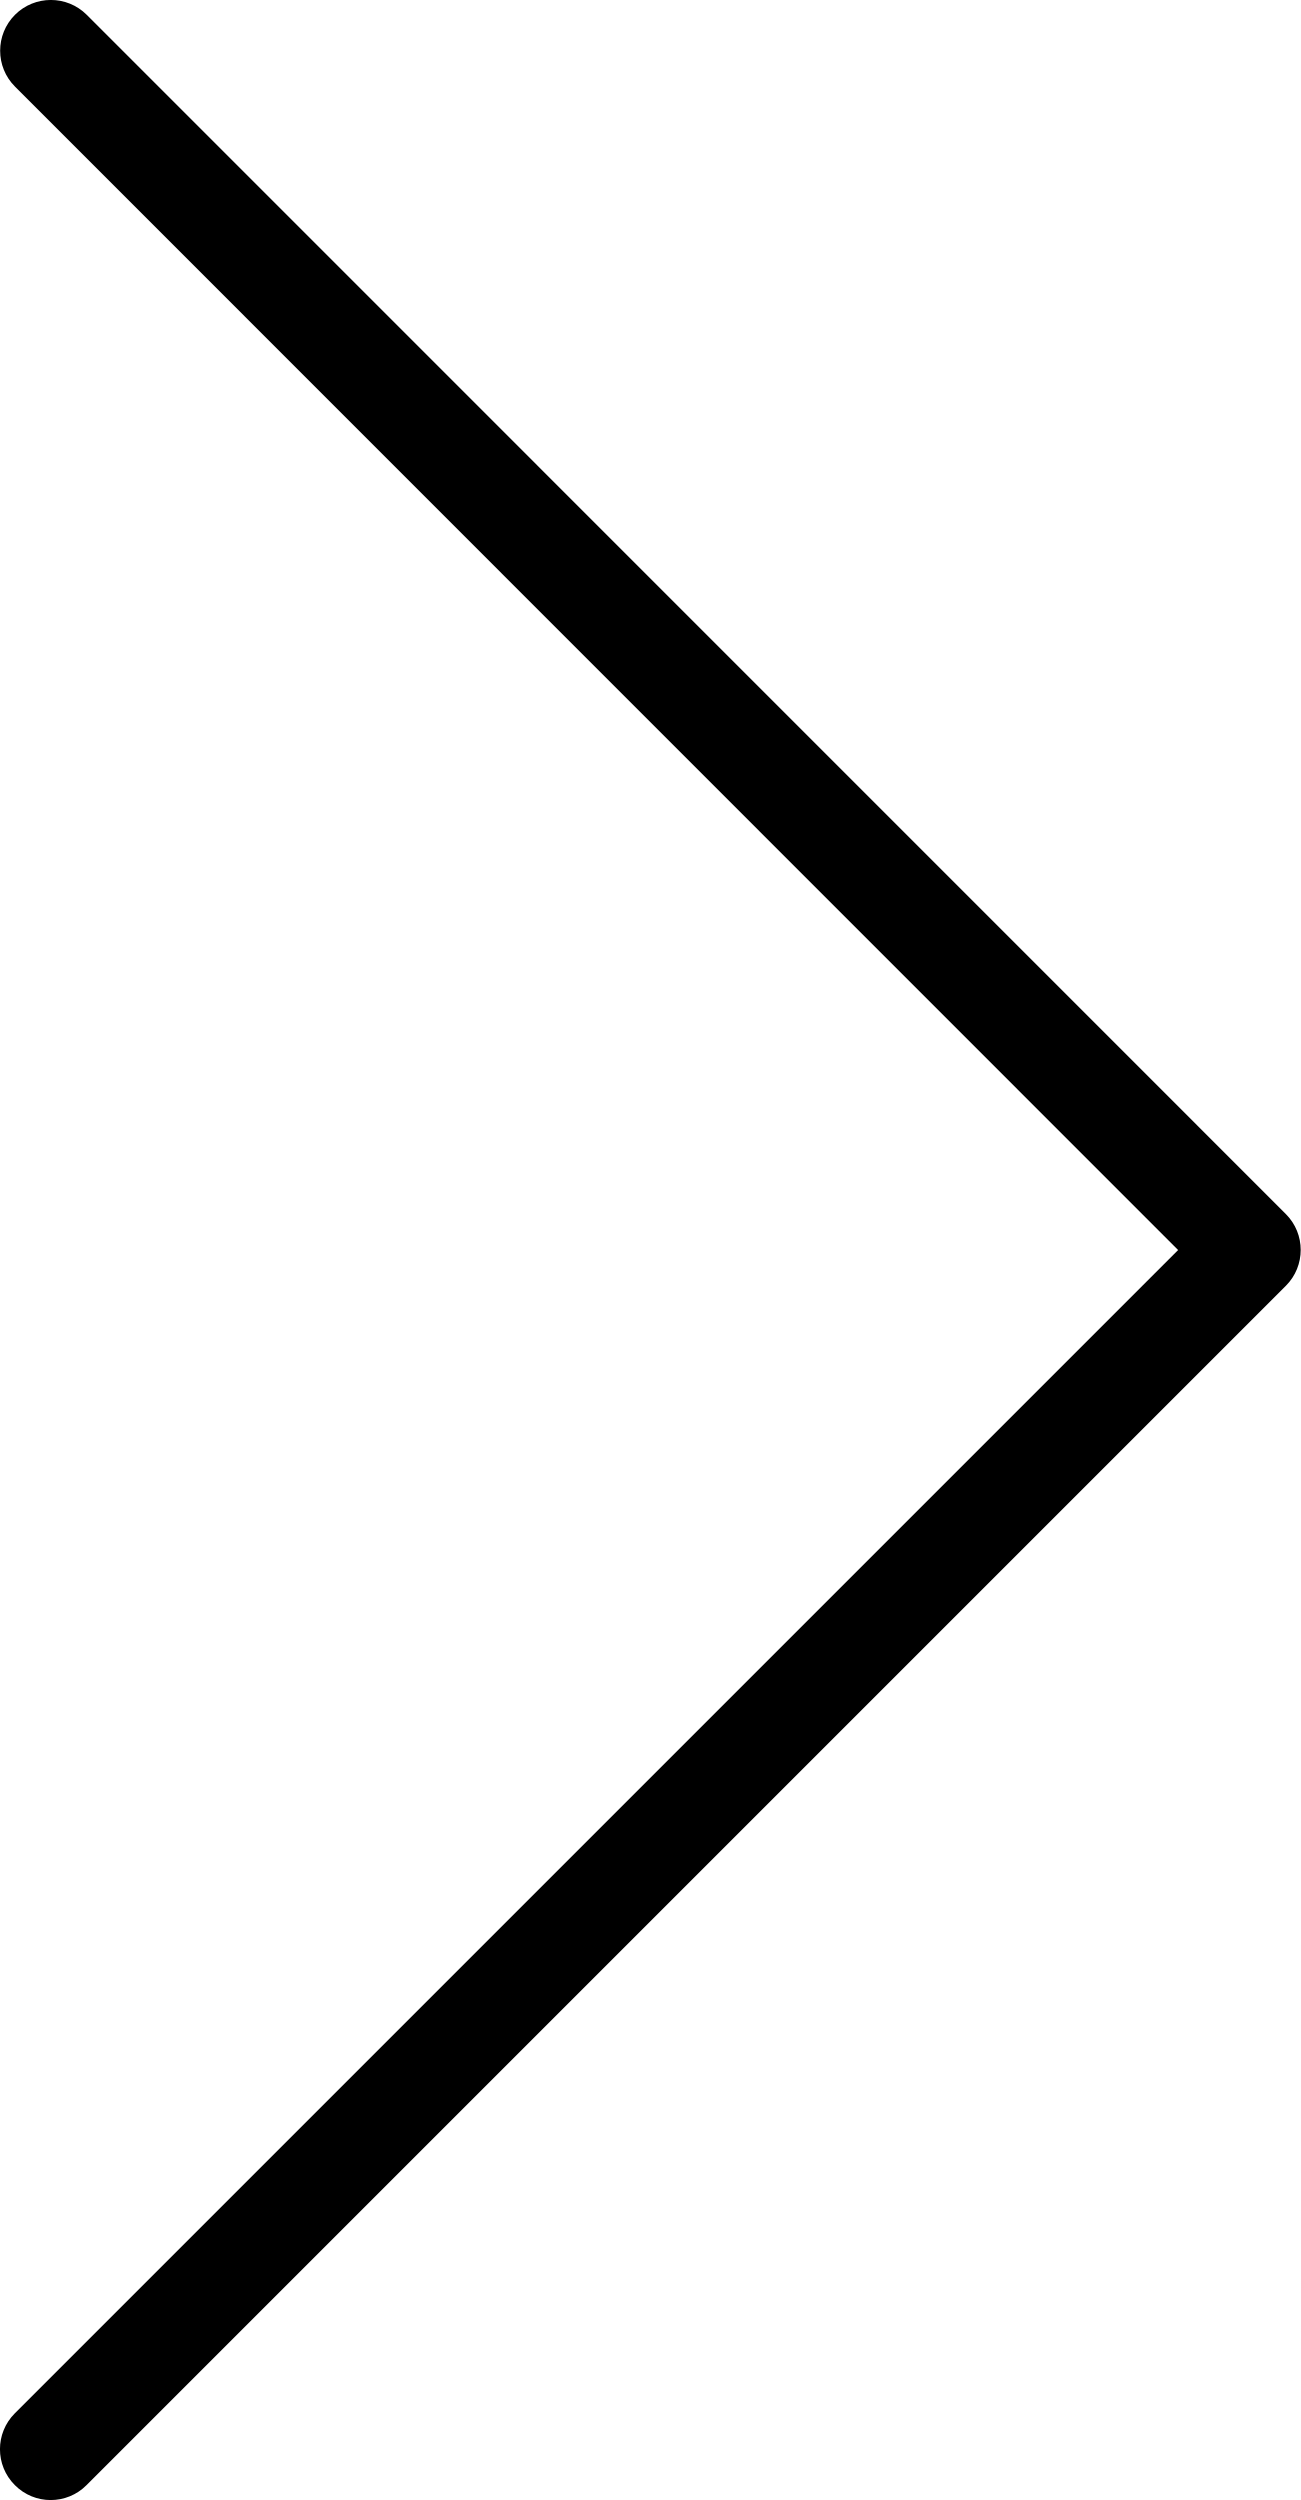
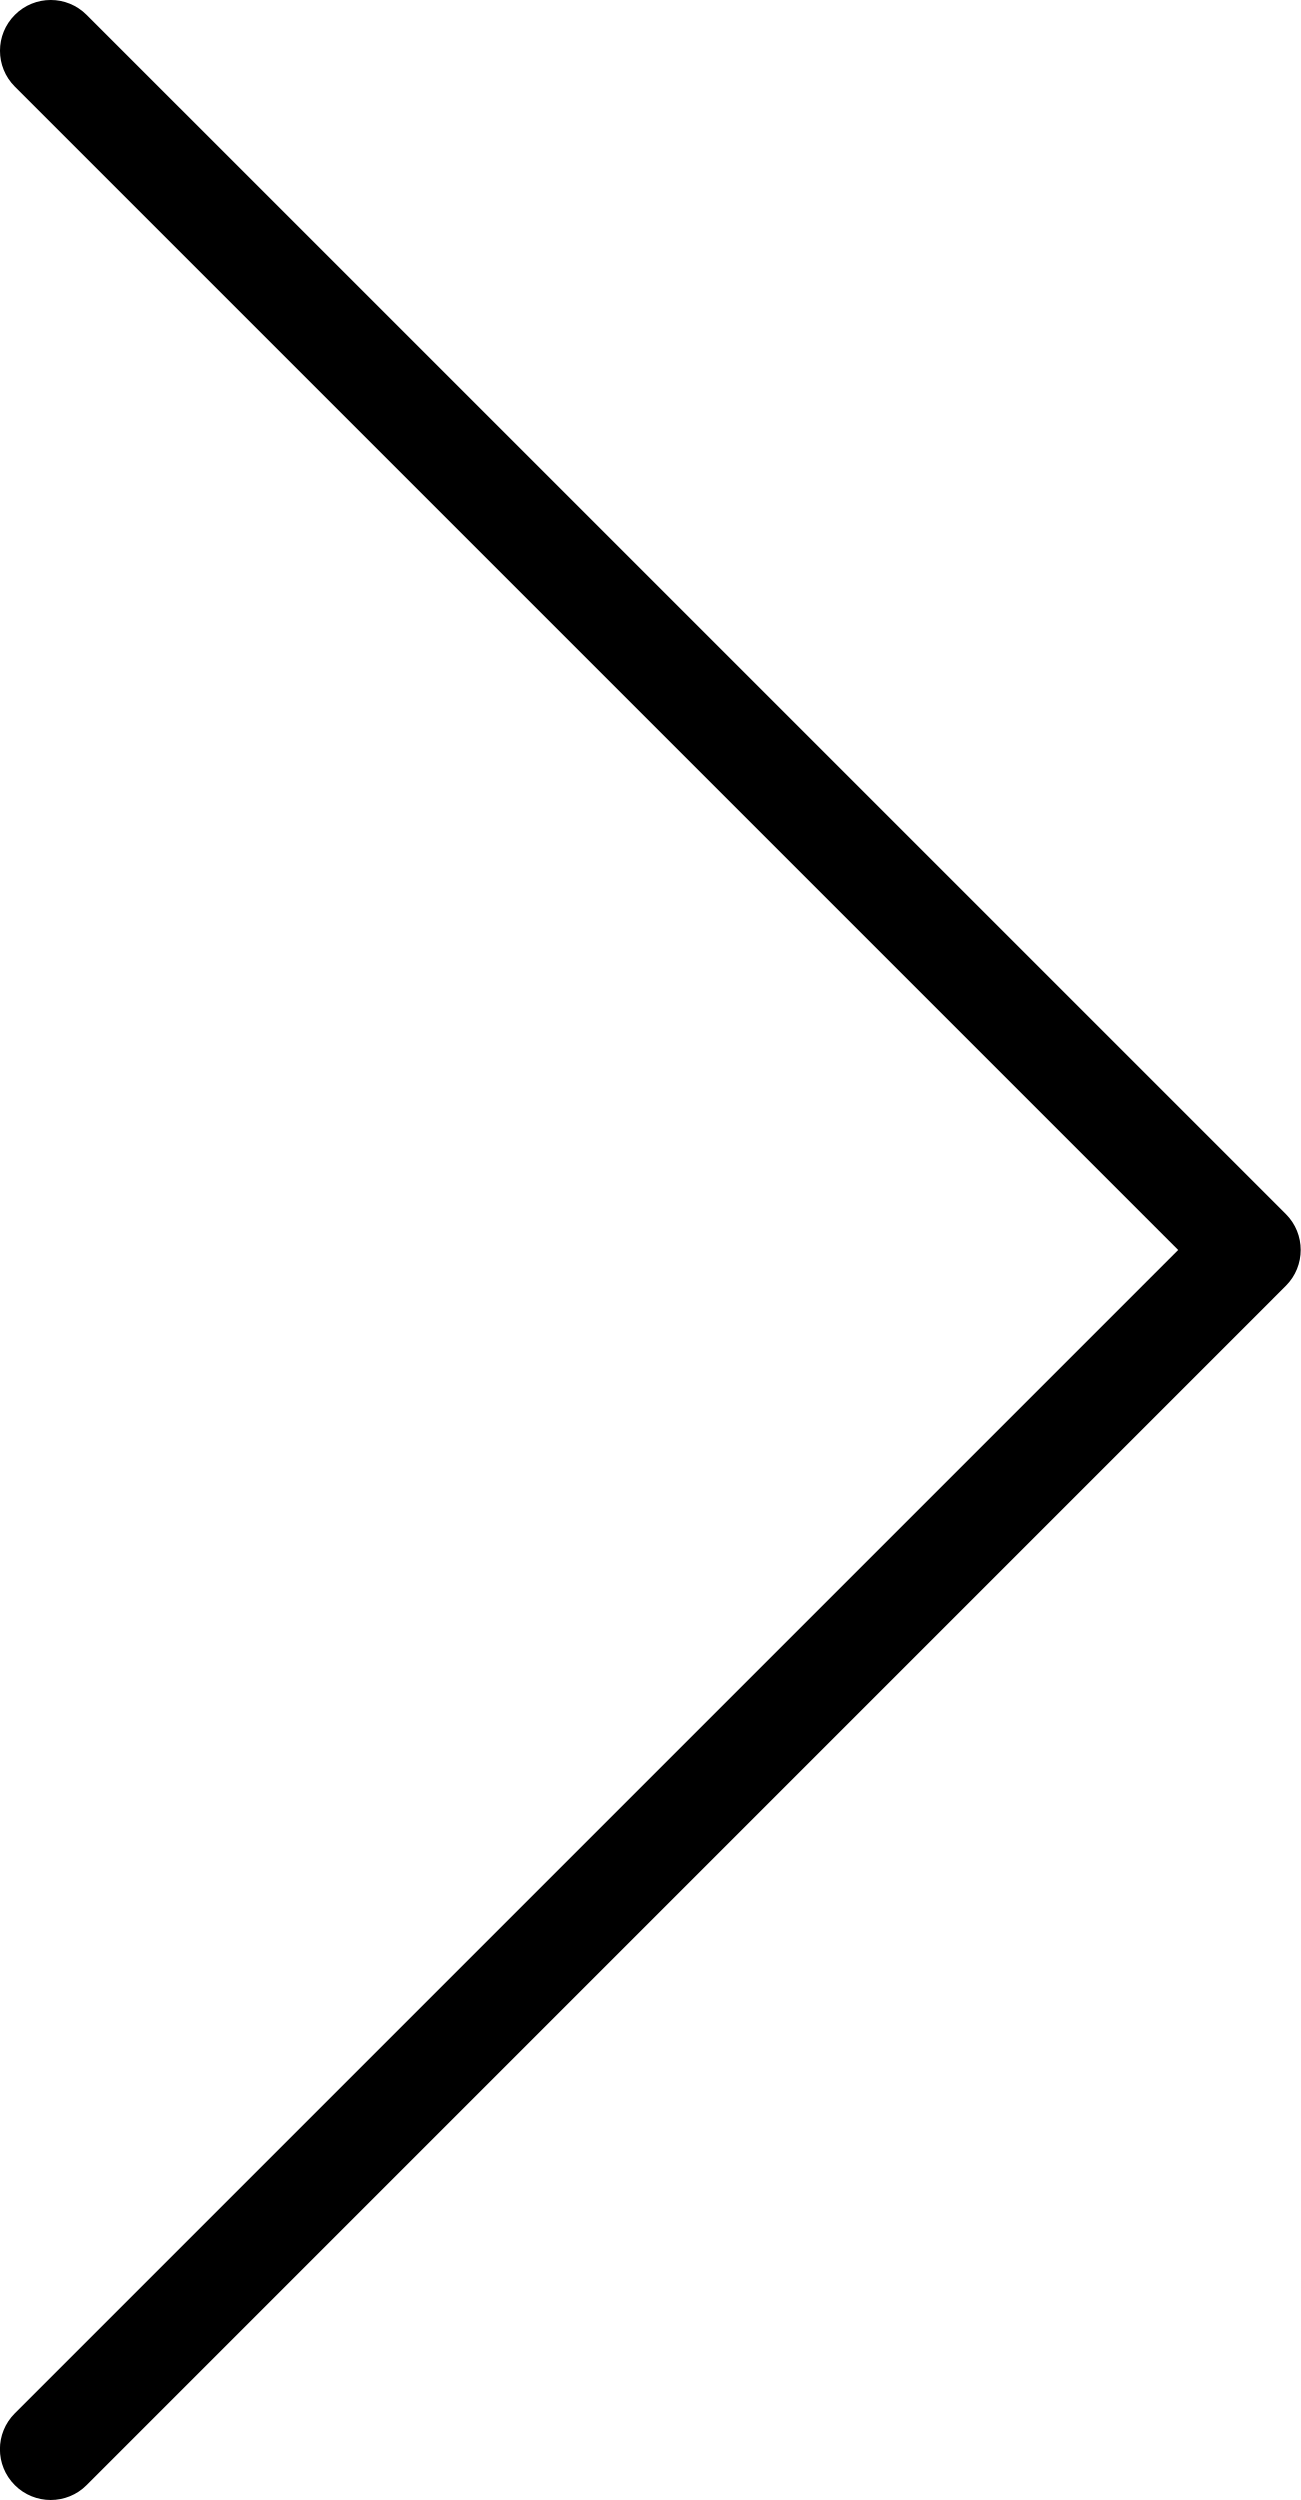
- <svg xmlns="http://www.w3.org/2000/svg" width="21.706" height="41.719" viewBox="0 0 21.706 41.719">
-   <path d="M19.66 20.86L.25 1.445c-.33-.33-.33-.867 0-1.198.33-.33.867-.33 1.197 0L21.458 20.26c.33.33.33.867 0 1.197L1.445 41.47c-.164.166-.382.25-.6.25s-.433-.084-.598-.25c-.33-.33-.33-.866 0-1.197L19.66 20.86z" />
+ <svg xmlns="http://www.w3.org/2000/svg" version="1.1" id="Layer_1" x="0px" y="0px" width="21.706px" height="41.719px" viewBox="0 0 21.706 41.719" enable-background="new 0 0 21.706 41.719" xml:space="preserve">
+   <path d="M19.661,20.859L0.248,1.446c-0.331-0.331-0.331-0.867,0-1.198c0.33-0.331,0.867-0.331,1.197,0l20.013,20.012  c0.33,0.33,0.33,0.867,0,1.197L1.445,41.471c-0.164,0.165-0.382,0.248-0.599,0.248s-0.434-0.083-0.599-0.248  c-0.331-0.331-0.331-0.867,0-1.198L19.661,20.859z" />
</svg>
